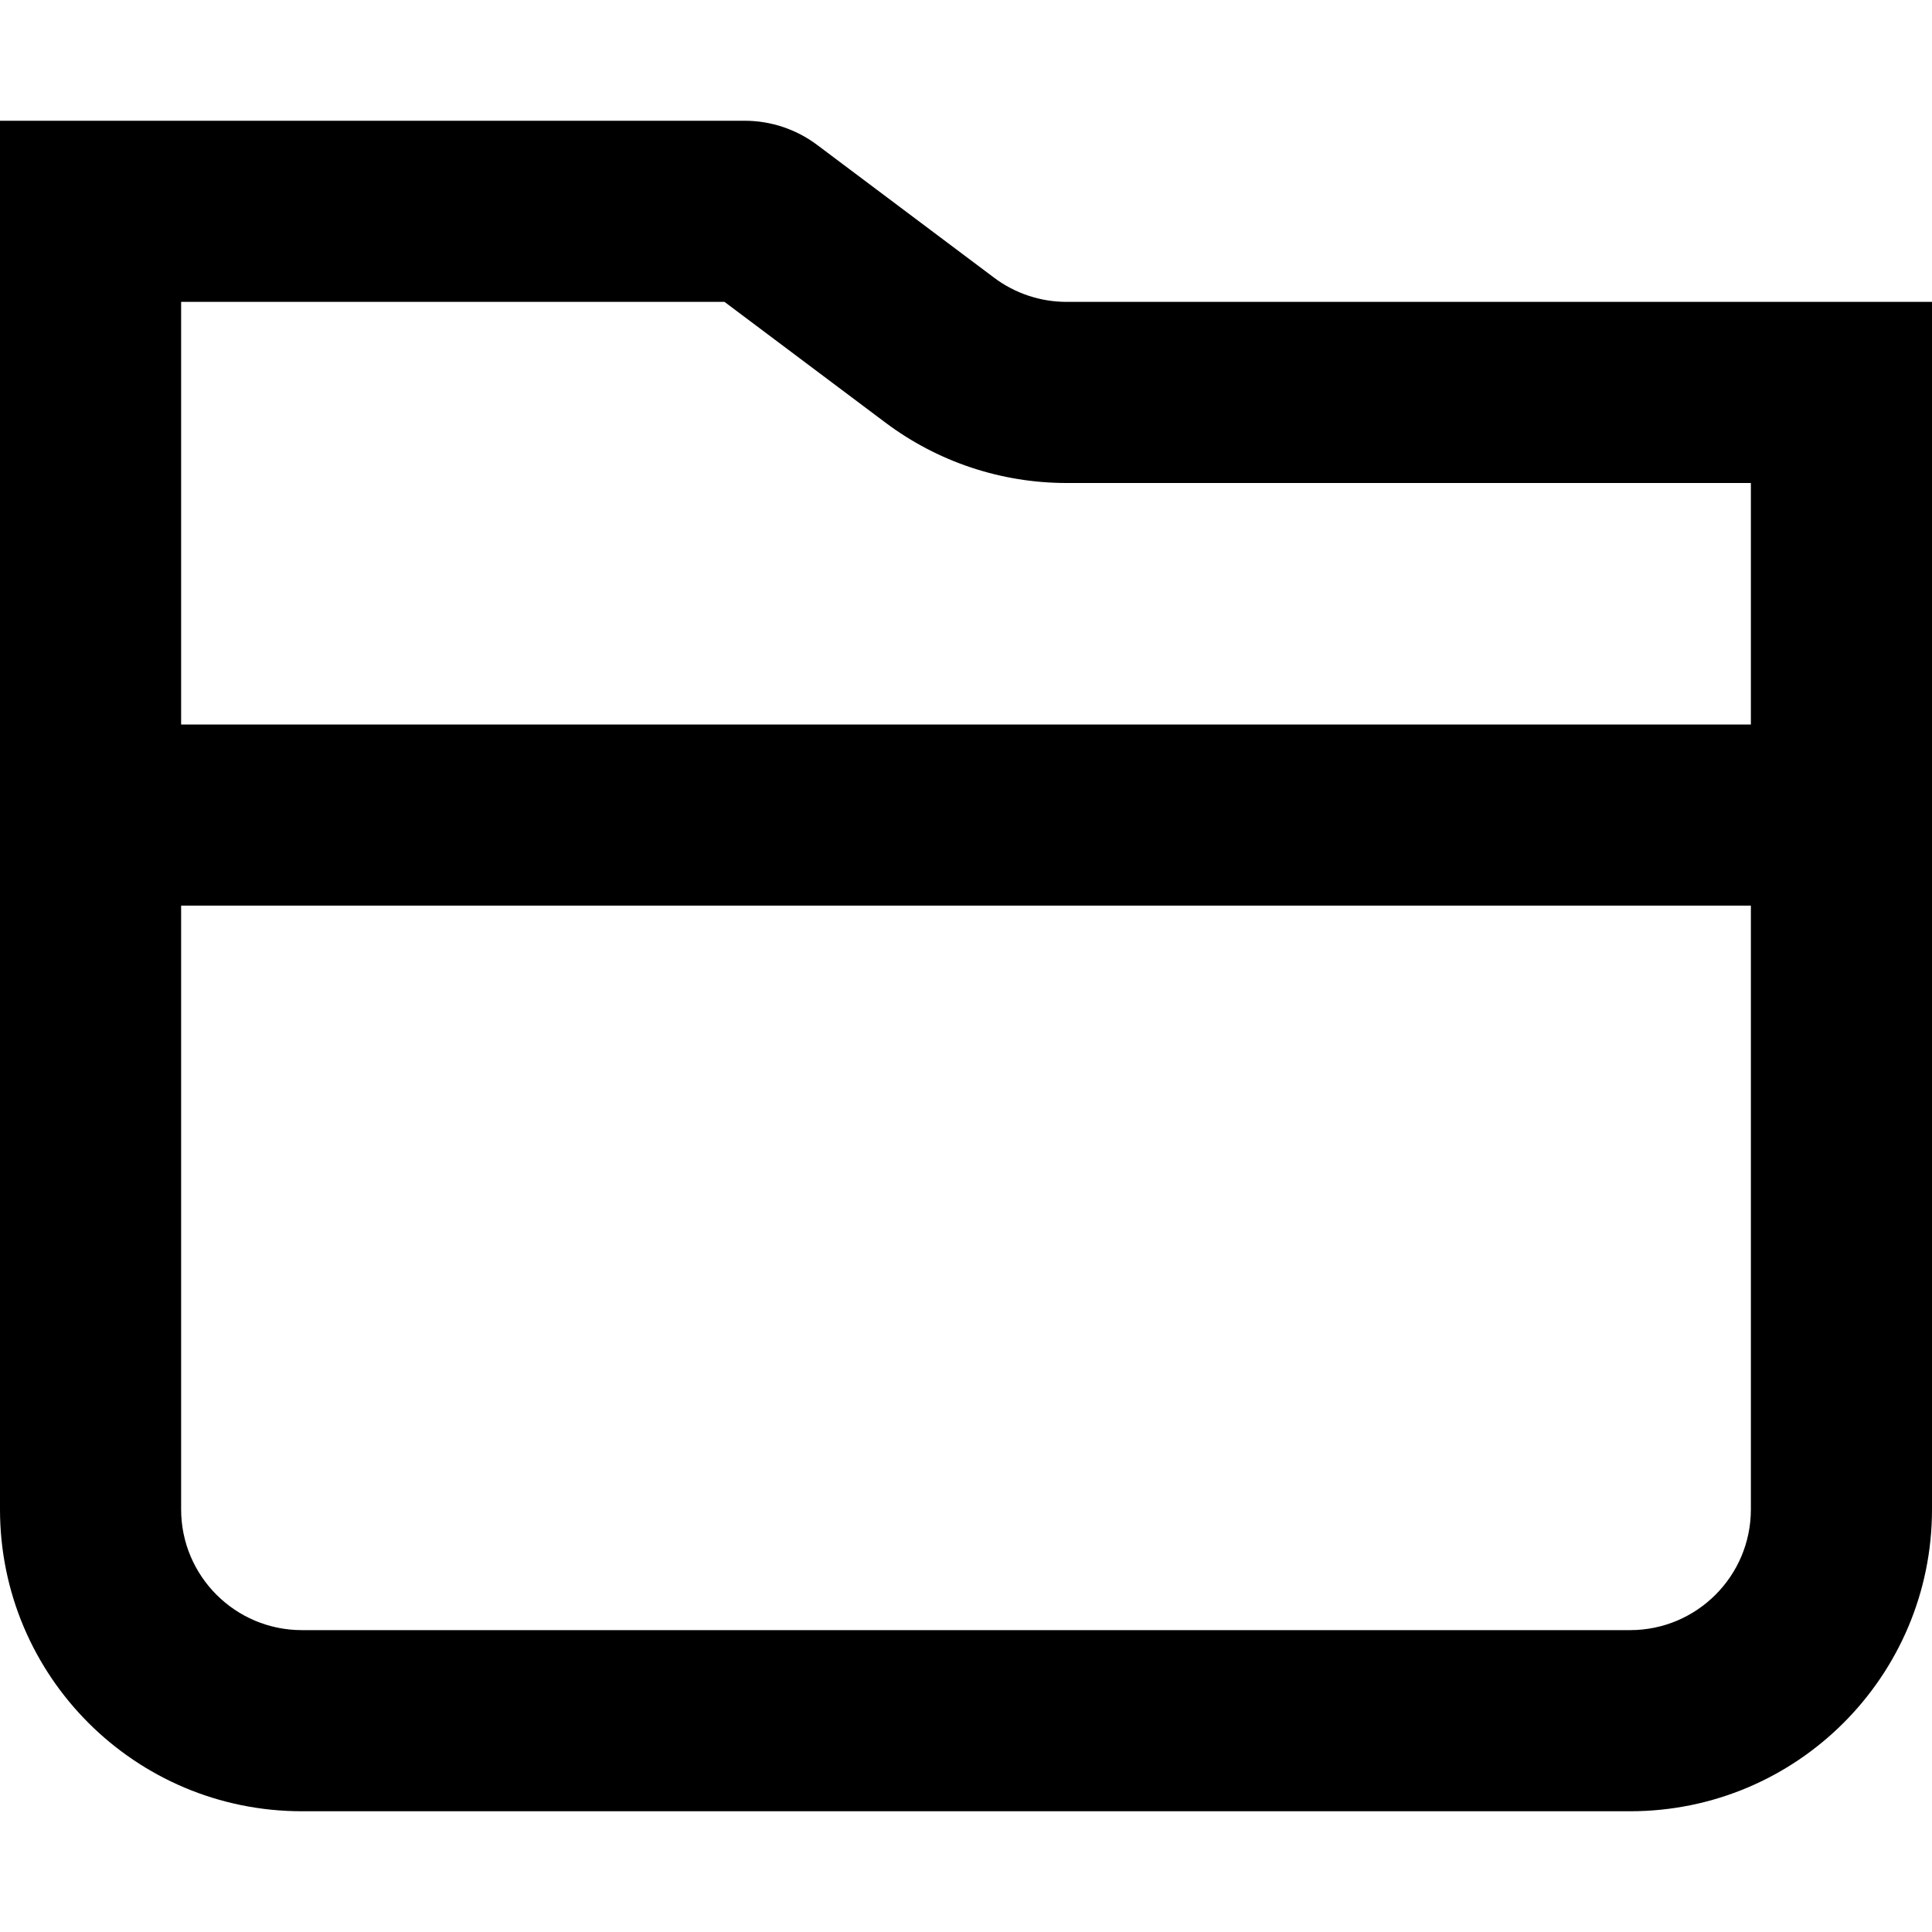
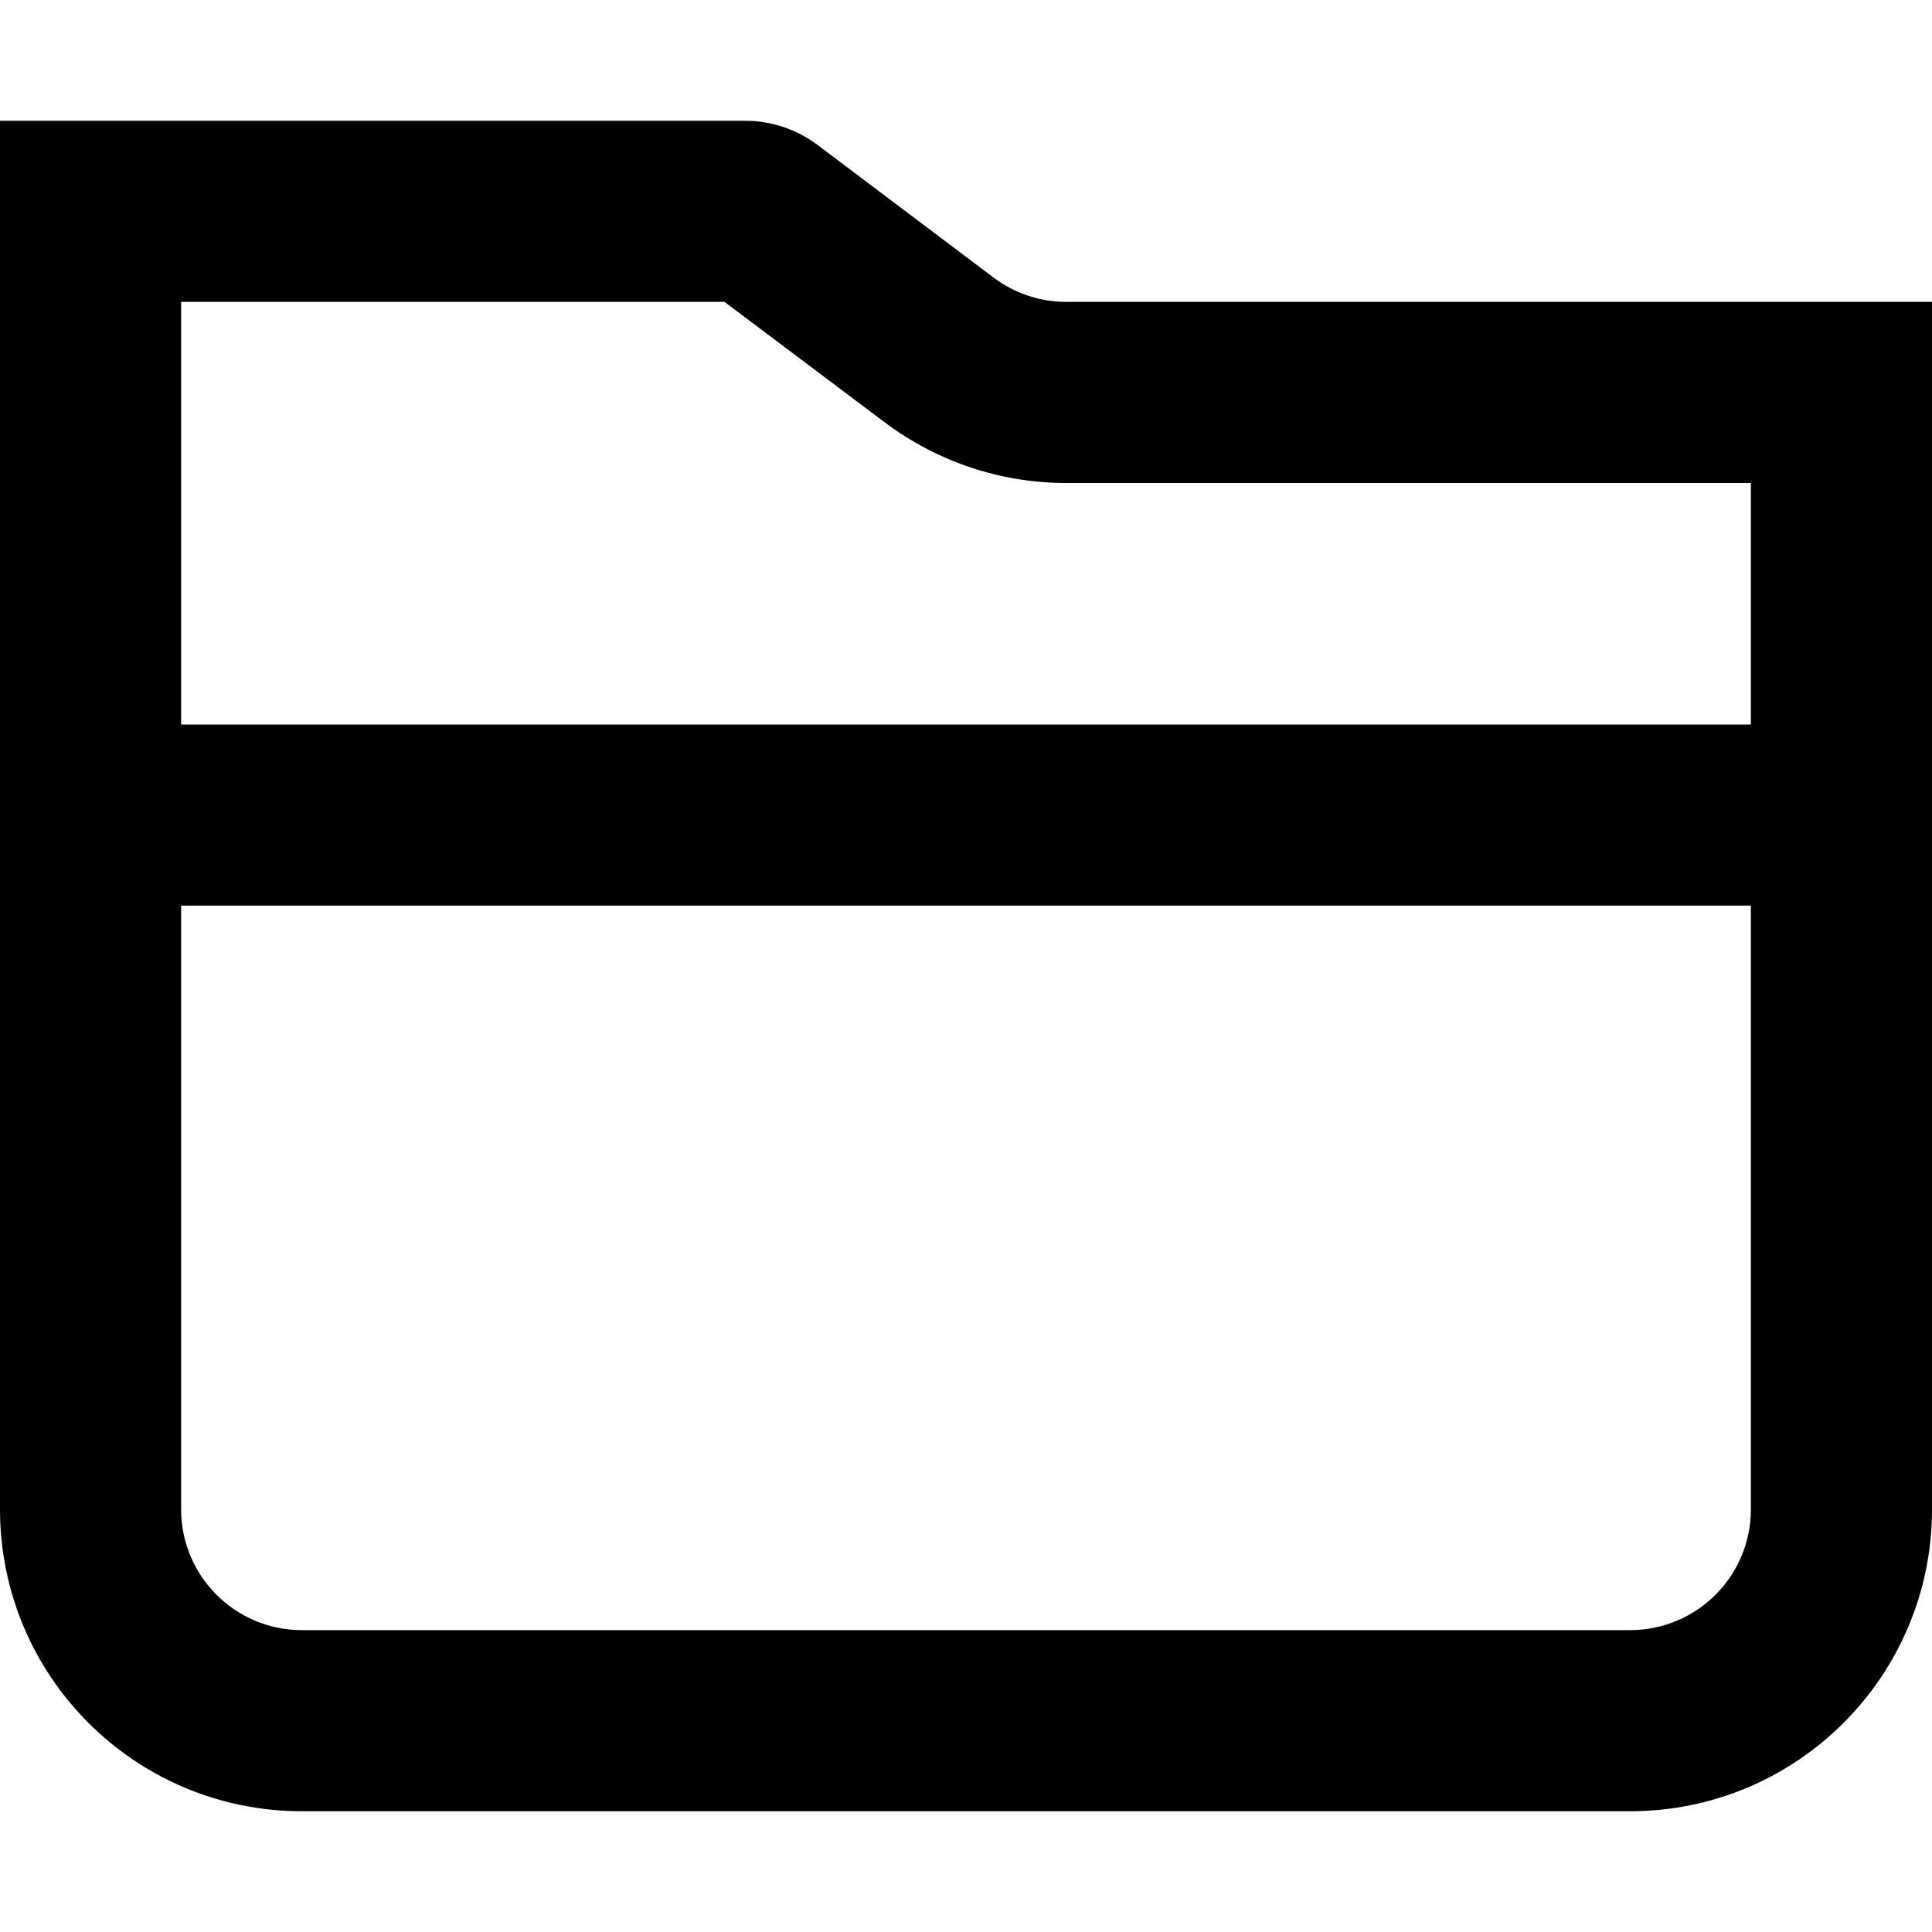
<svg data-testid="geist-icon" height="16" stroke-linejoin="round" viewBox="0 0 16 16" width="16" style="color: currentcolor;">
-   <path fill-rule="evenodd" clip-rule="evenodd" d="M14.5 7.5V12.5C14.5 13.052 14.052 13.5 13.5 13.5H2.5C1.948 13.5 1.5 13.052 1.5 12.5V7.5H14.5ZM14.5 6V4H8.833C8.292 4 7.766 3.825 7.333 3.5L6 2.5H1.5V6H14.5ZM0 1H1.5H6.167C6.383 1 6.594 1.07 6.767 1.2L8.233 2.3C8.406 2.43 8.617 2.5 8.833 2.5H14.5H16V4V12.5C16 13.881 14.881 15 13.5 15H2.5C1.119 15 0 13.881 0 12.5V2.5V1Z" fill="currentColor" />
+   <path fill="currentColor" fill-rule="evenodd" clip-rule="evenodd" d="M14.5 7.5v5a1 1 0 0 1-1 1h-11a1 1 0 0 1-1-1v-5zm0-1.5V4H8.83a2.5 2.5 0 0 1-1.5-.5L6 2.5H1.5V6zM0 1h6.17a1 1 0 0 1 .6.2l1.46 1.1a1 1 0 0 0 .6.2H16v10a2.5 2.5 0 0 1-2.5 2.5h-11A2.5 2.5 0 0 1 0 12.5V1" />
</svg>
